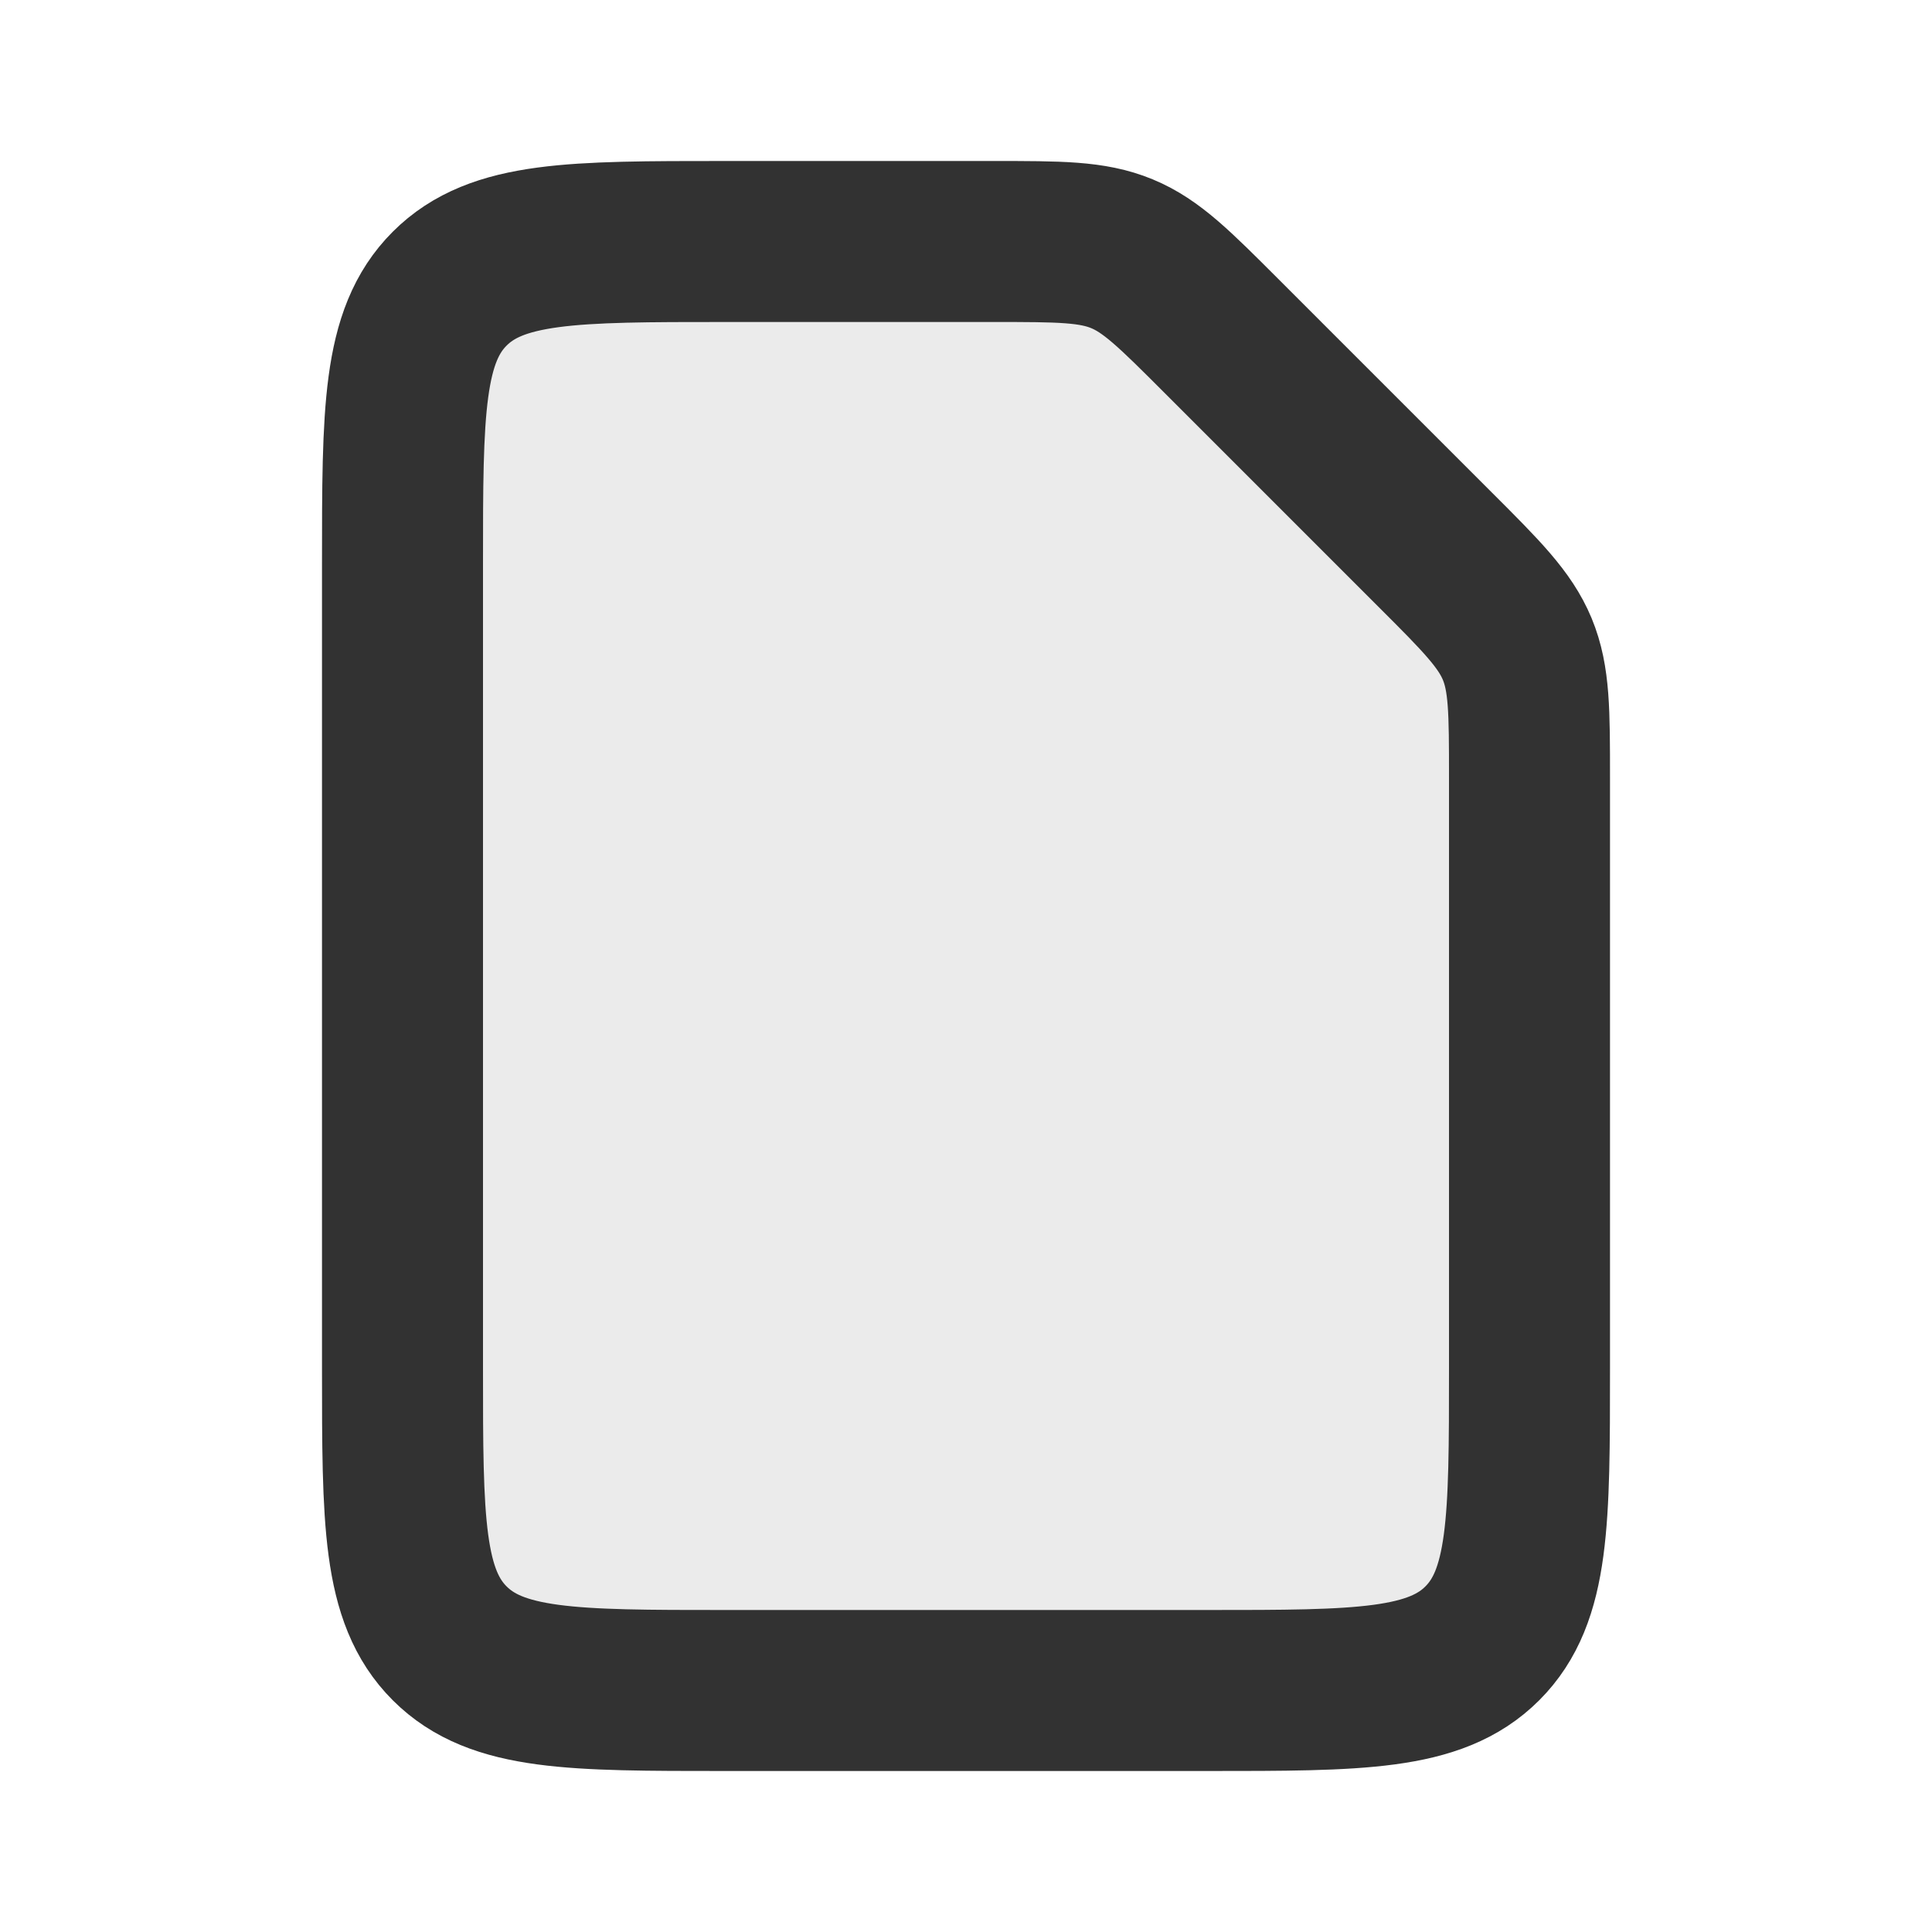
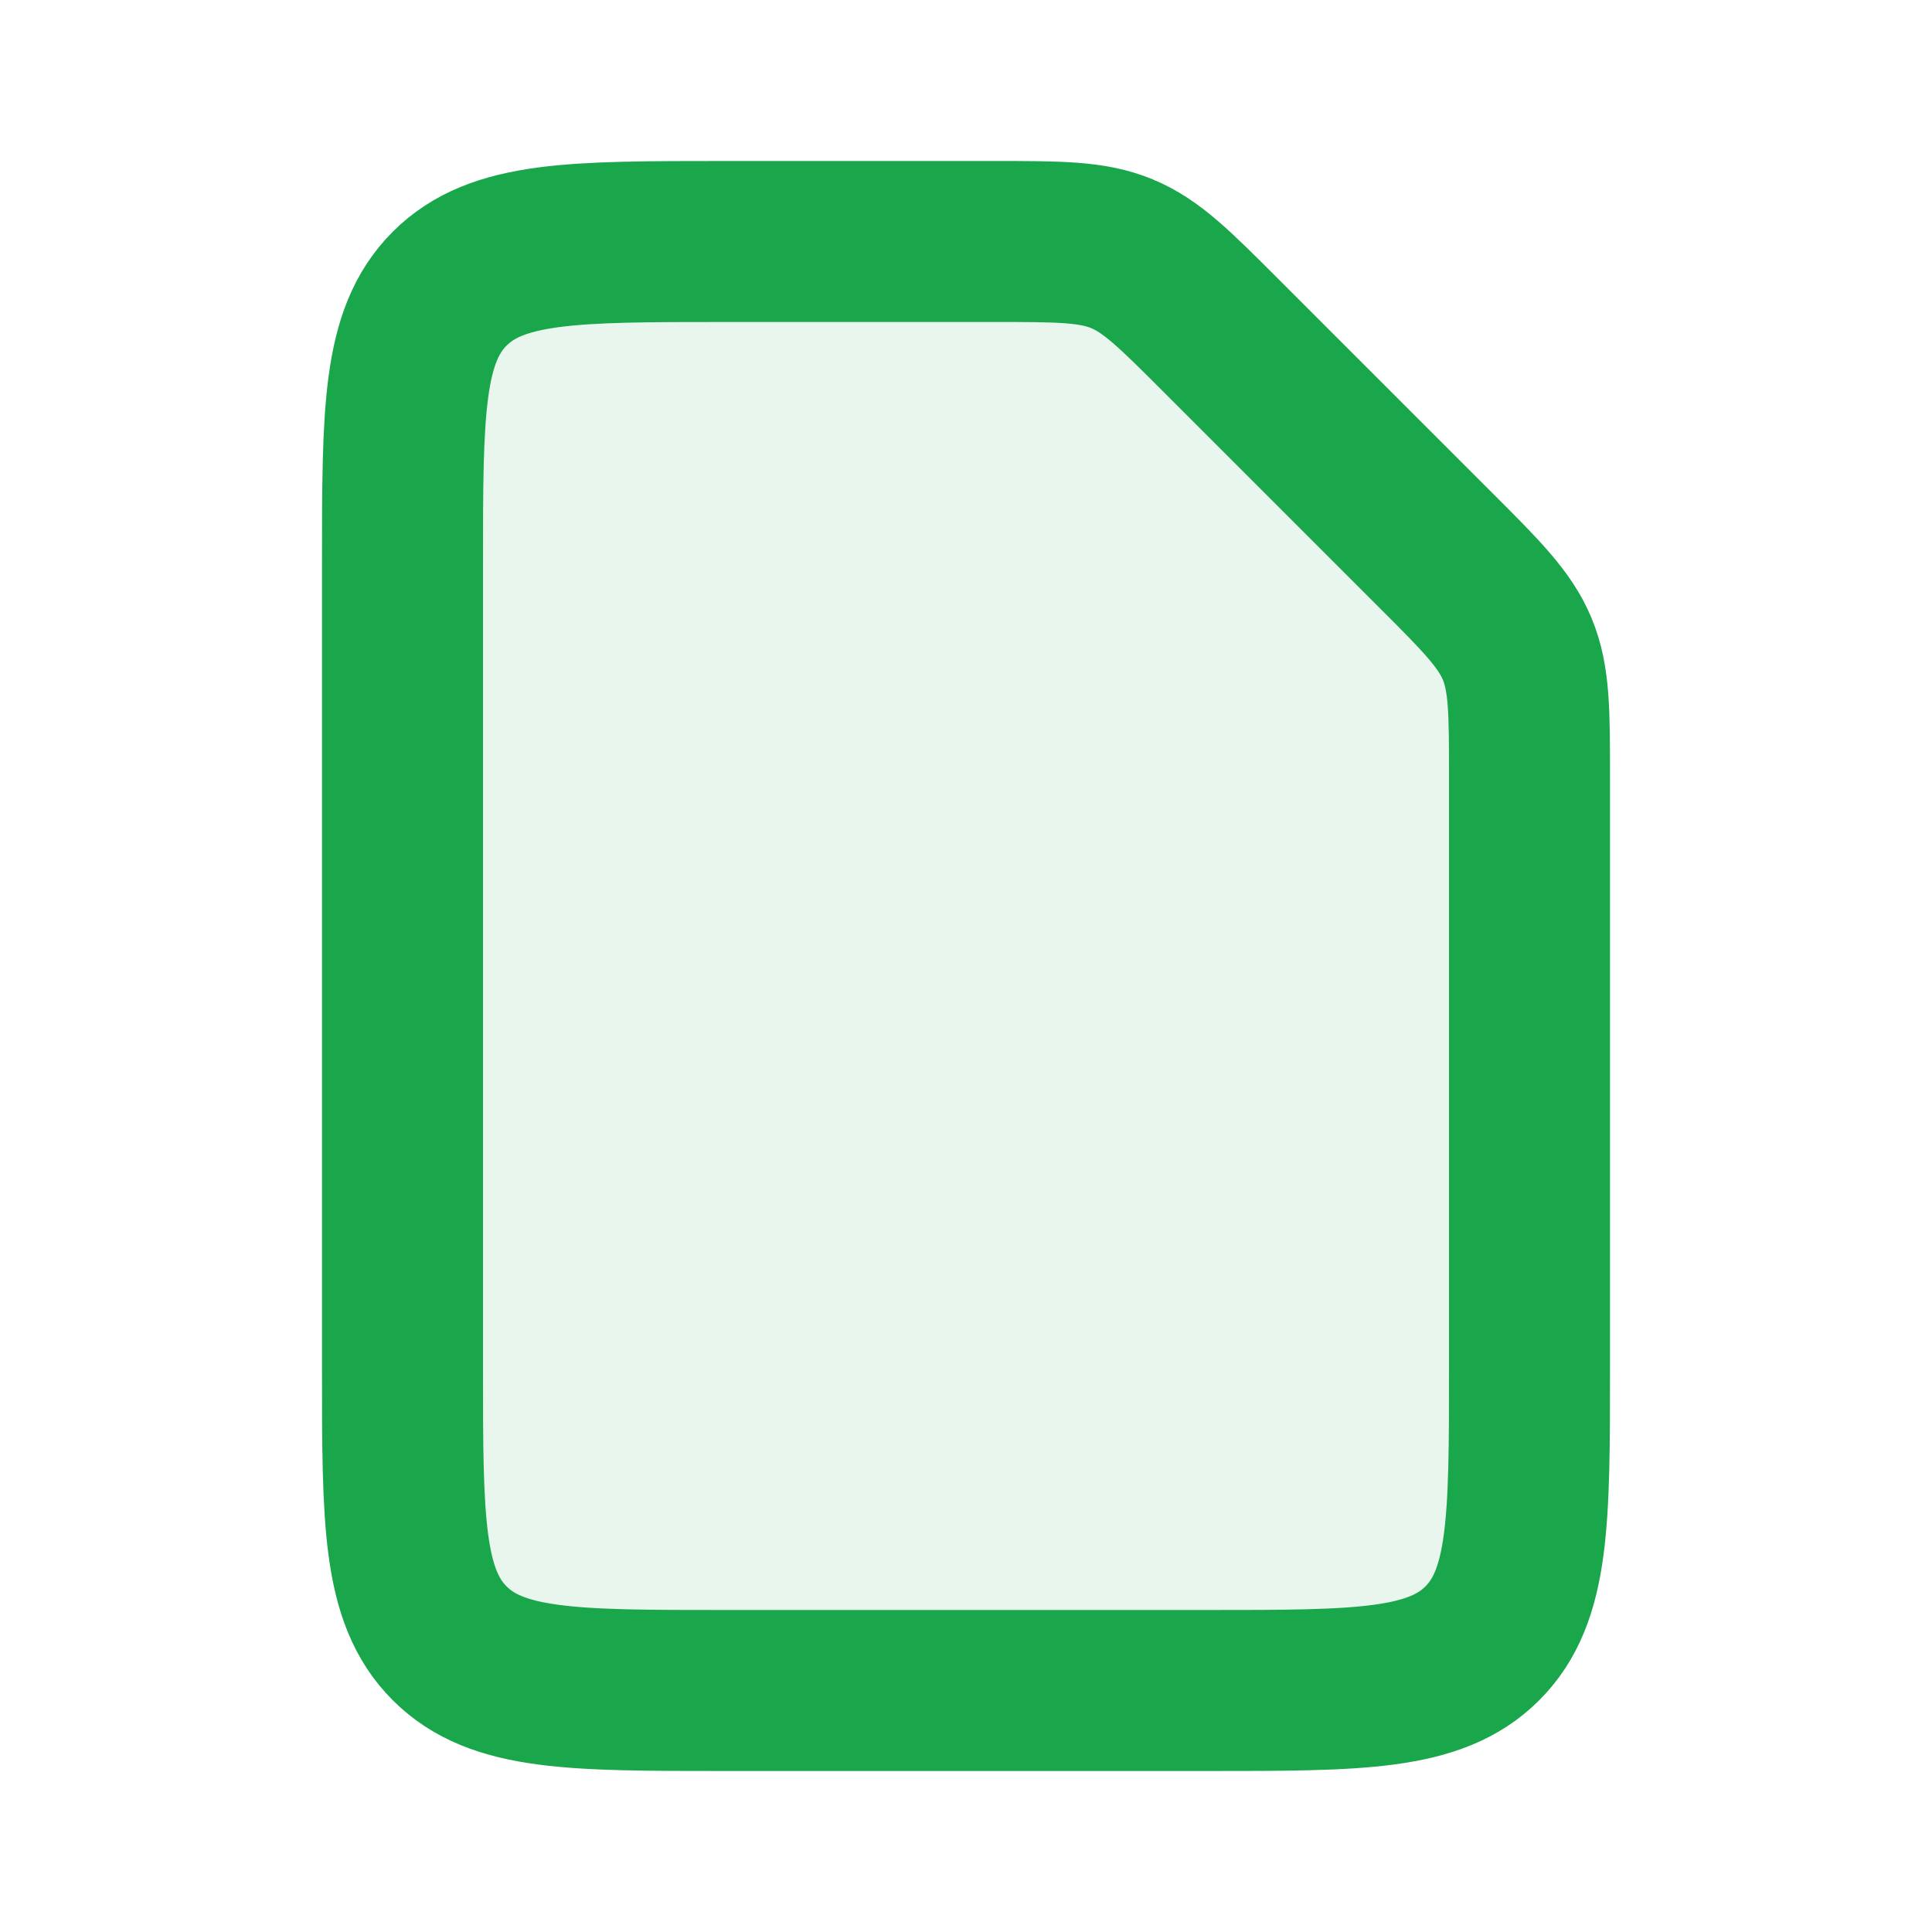
<svg xmlns="http://www.w3.org/2000/svg" viewBox="0 0 24 24" fill="none">
-   <path opacity="0.1" d="M17.828 6.828C18.407 7.406 18.695 7.696 18.848 8.063C19 8.431 19 8.839 19 9.657L19 17C19 18.886 19 19.828 18.414 20.414C17.828 21 16.886 21 15 21H9C7.114 21 6.172 21 5.586 20.414C5 19.828 5 18.886 5 17L5 7C5 5.114 5 4.172 5.586 3.586C6.172 3 7.114 3 9 3H12.343C13.161 3 13.569 3 13.937 3.152C14.305 3.304 14.594 3.594 15.172 4.172L17.828 6.828Z" fill="#323232" />
-   <path d="M17.828 6.828C18.407 7.406 18.695 7.696 18.848 8.063C19 8.431 19 8.839 19 9.657L19 17C19 18.886 19 19.828 18.414 20.414C17.828 21 16.886 21 15 21H9C7.114 21 6.172 21 5.586 20.414C5 19.828 5 18.886 5 17L5 7C5 5.114 5 4.172 5.586 3.586C6.172 3 7.114 3 9 3H12.343C13.161 3 13.569 3 13.937 3.152C14.305 3.304 14.594 3.594 15.172 4.172L17.828 6.828Z" stroke="#323232" stroke-width="2" stroke-linejoin="round" />
+   <path opacity="0.1" d="M17.828 6.828C18.407 7.406 18.695 7.696 18.848 8.063C19 8.431 19 8.839 19 9.657L19 17C19 18.886 19 19.828 18.414 20.414C17.828 21 16.886 21 15 21H9C7.114 21 6.172 21 5.586 20.414C5 19.828 5 18.886 5 17L5 7C5 5.114 5 4.172 5.586 3.586C6.172 3 7.114 3 9 3H12.343C13.161 3 13.569 3 13.937 3.152C14.305 3.304 14.594 3.594 15.172 4.172L17.828 6.828Z" fill="#1AA74C" />
+   <path d="M17.828 6.828C18.407 7.406 18.695 7.696 18.848 8.063C19 8.431 19 8.839 19 9.657L19 17C19 18.886 19 19.828 18.414 20.414C17.828 21 16.886 21 15 21H9C7.114 21 6.172 21 5.586 20.414C5 19.828 5 18.886 5 17L5 7C5 5.114 5 4.172 5.586 3.586C6.172 3 7.114 3 9 3H12.343C13.161 3 13.569 3 13.937 3.152C14.305 3.304 14.594 3.594 15.172 4.172L17.828 6.828Z" stroke="#1AA74C" stroke-width="2" stroke-linejoin="round" />
</svg>
